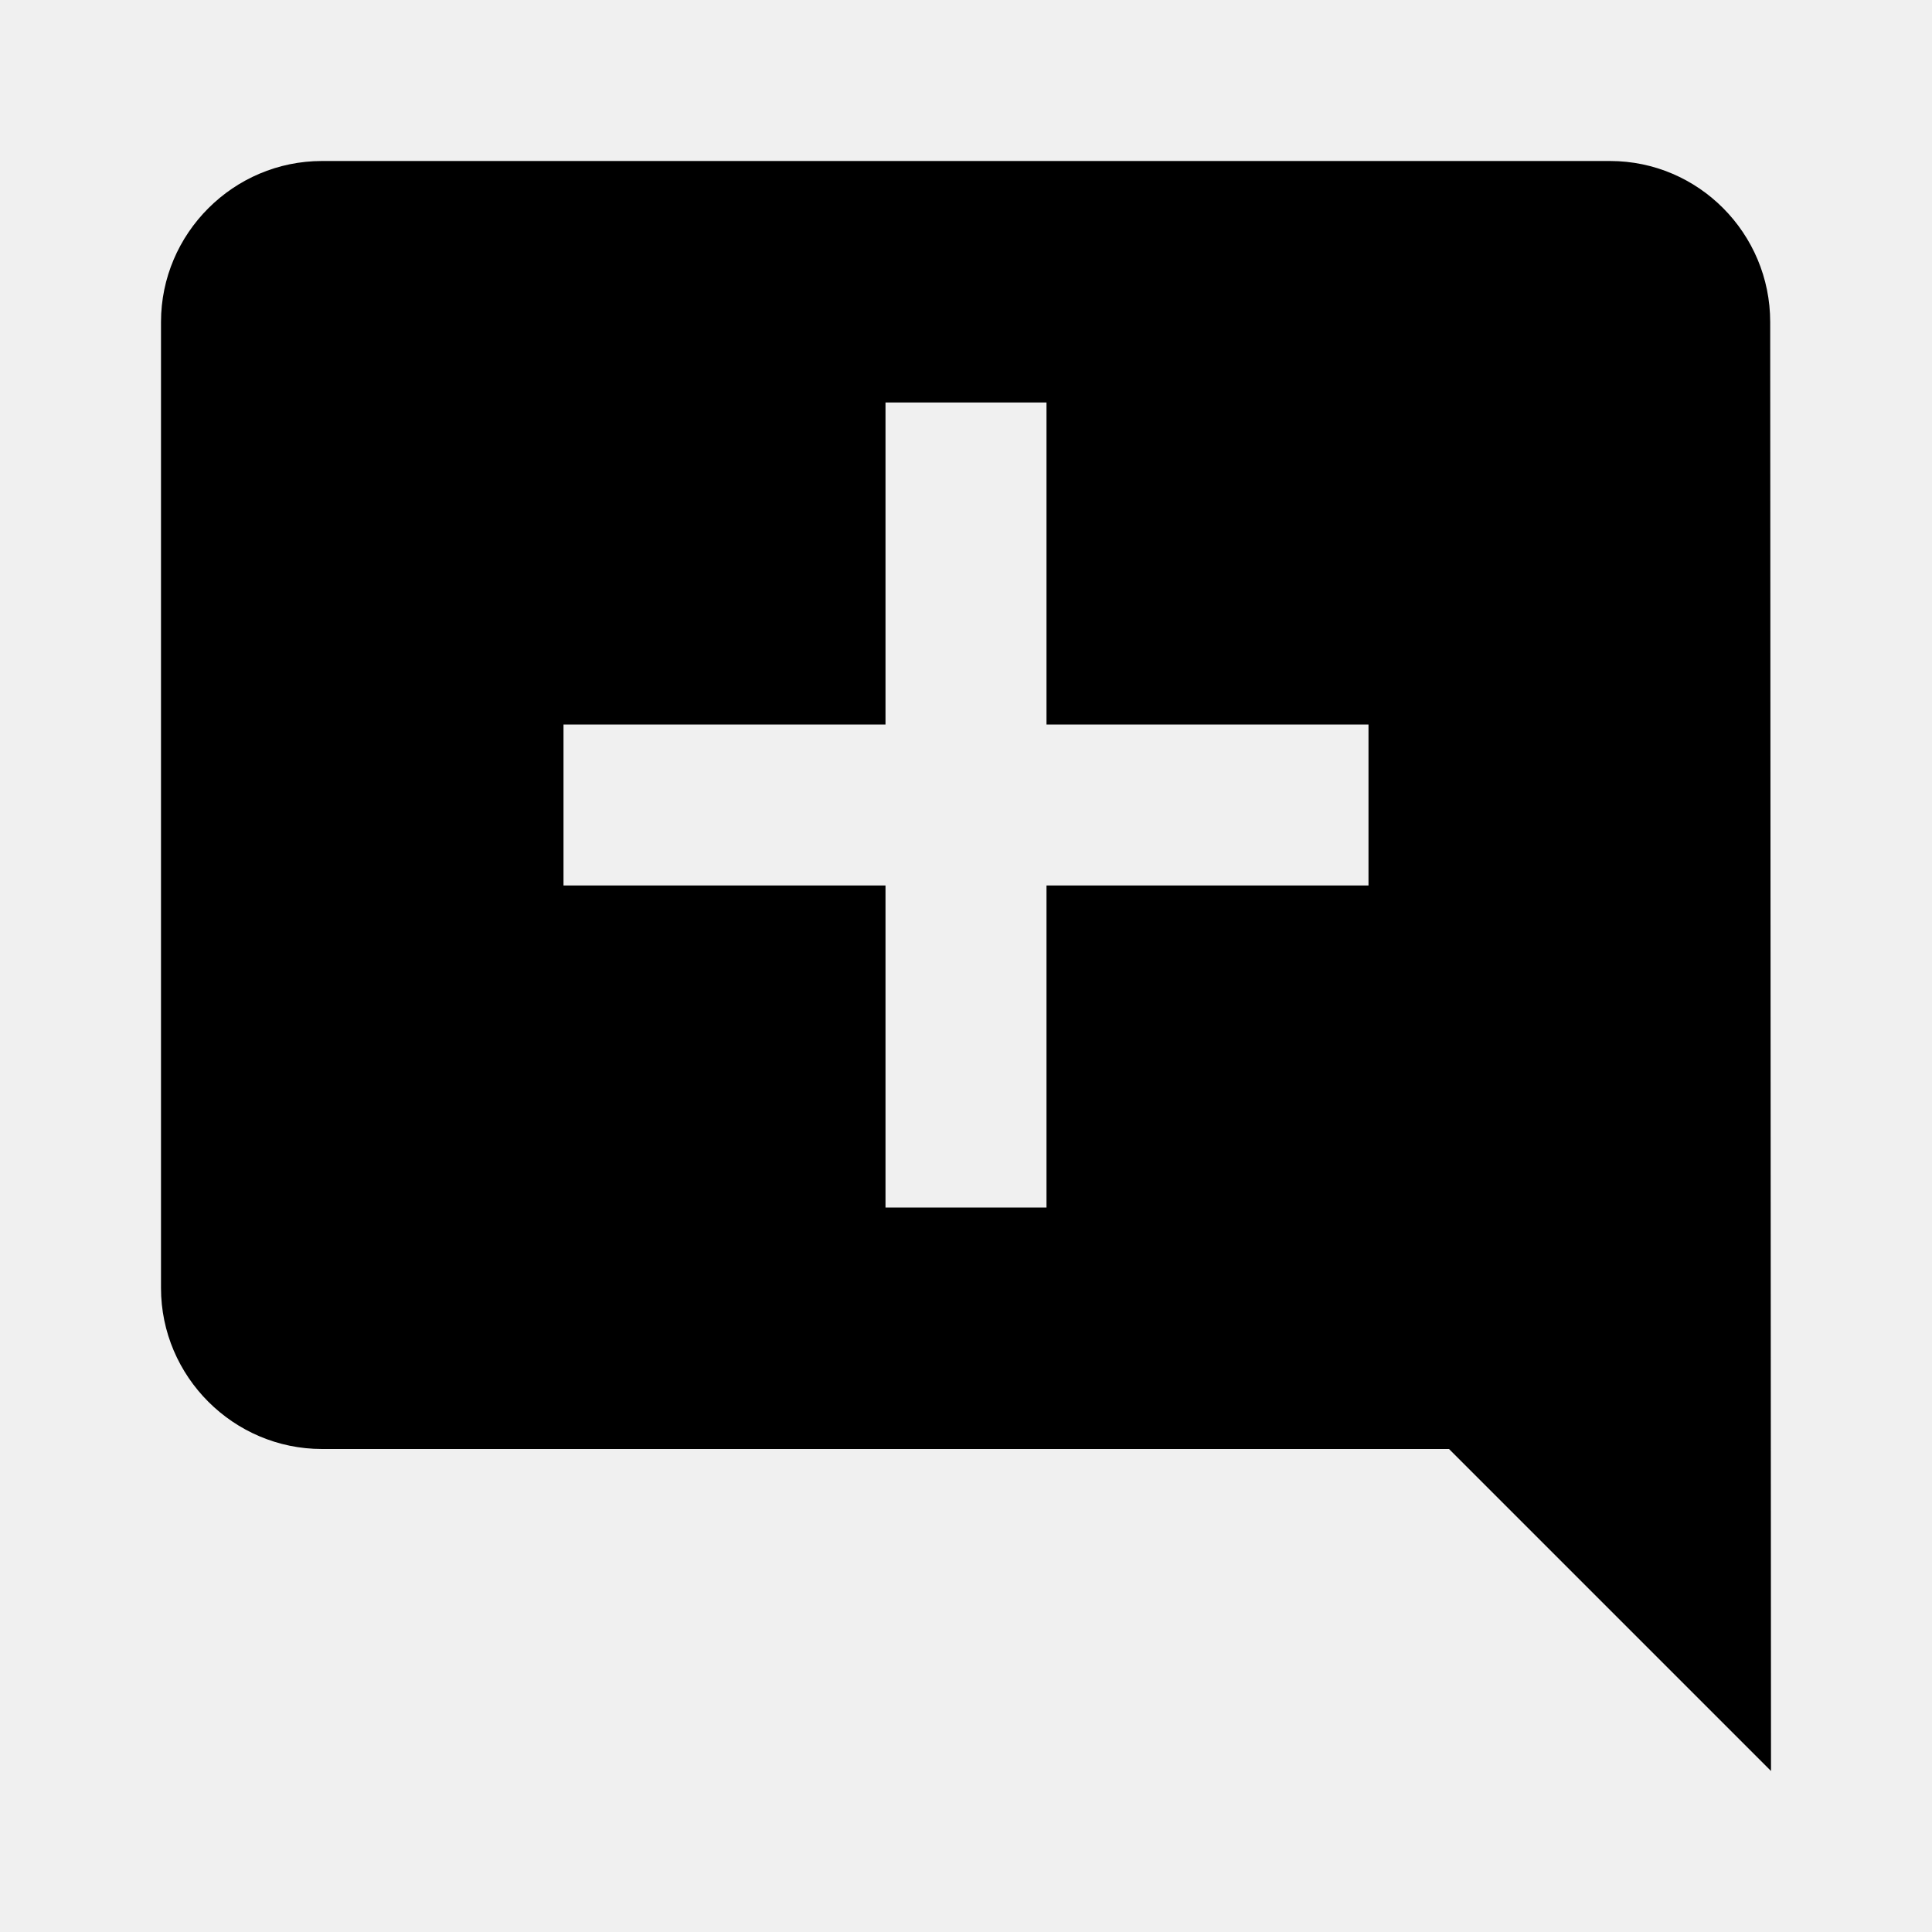
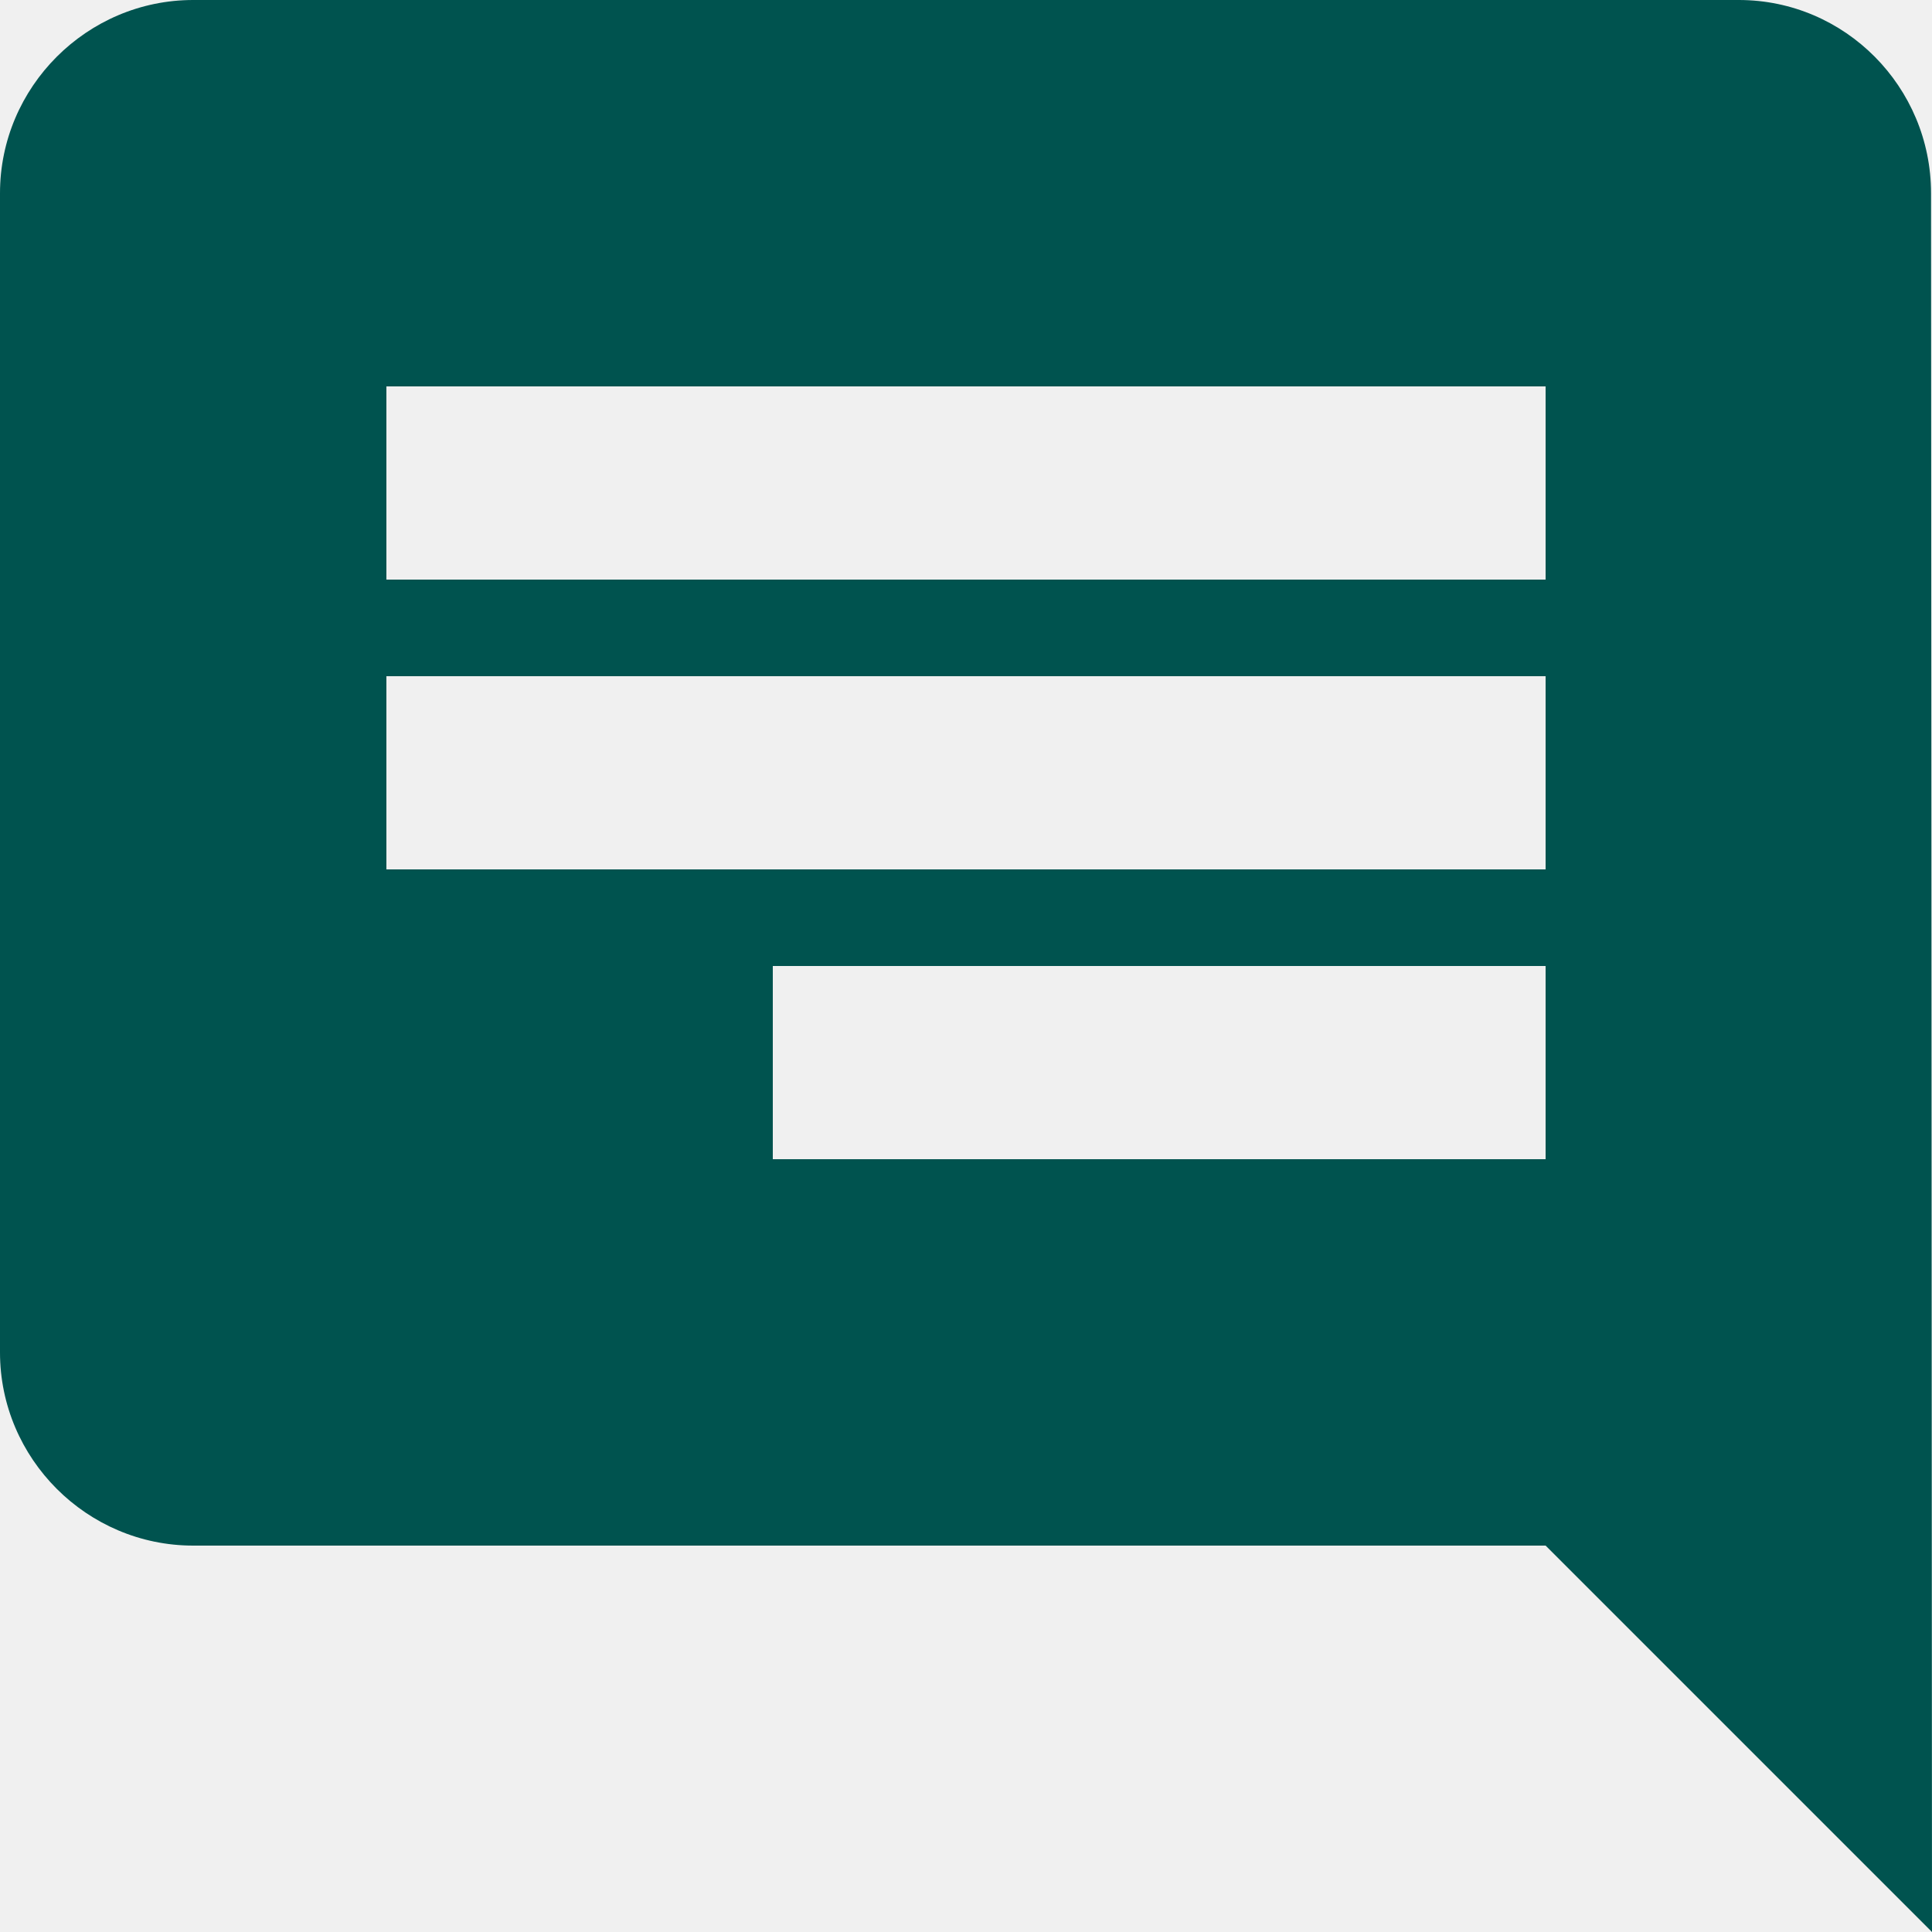
- <svg xmlns="http://www.w3.org/2000/svg" width="24" height="24" viewBox="0 0 24 24" fill="none">
-   <g clip-path="url(#clip0_2973_22561)">
-     <path d="M21.99 4C21.99 2.9 21.1 2 20 2H4C2.9 2 2 2.9 2 4V16C2 17.1 2.9 18 4 18H18L22 22L21.99 4ZM17 11H13V15H11V11H7V9H11V5H13V9H17V11Z" fill="currentColor" />
-   </g>
-   <defs>
-     <clipPath id="clip0_2973_22561">
-       <rect width="24" height="24" fill="white" />
-     </clipPath>
-   </defs>
+ <svg xmlns="http://www.w3.org/2000/svg" width="20" height="20" viewBox="0 0 20 20" fill="none">
+   <path d="M2 0H18C19.1 0 19.99 0.9 19.99 2L20 20L16 16H2C0.9 16 0 15.1 0 14V2C0 0.9 0.9 0 2 0ZM16 7H4V9H16V7ZM8 12H16V10H8V12ZM4 6H16V4H4V6Z" fill="#00534F" />
</svg>
